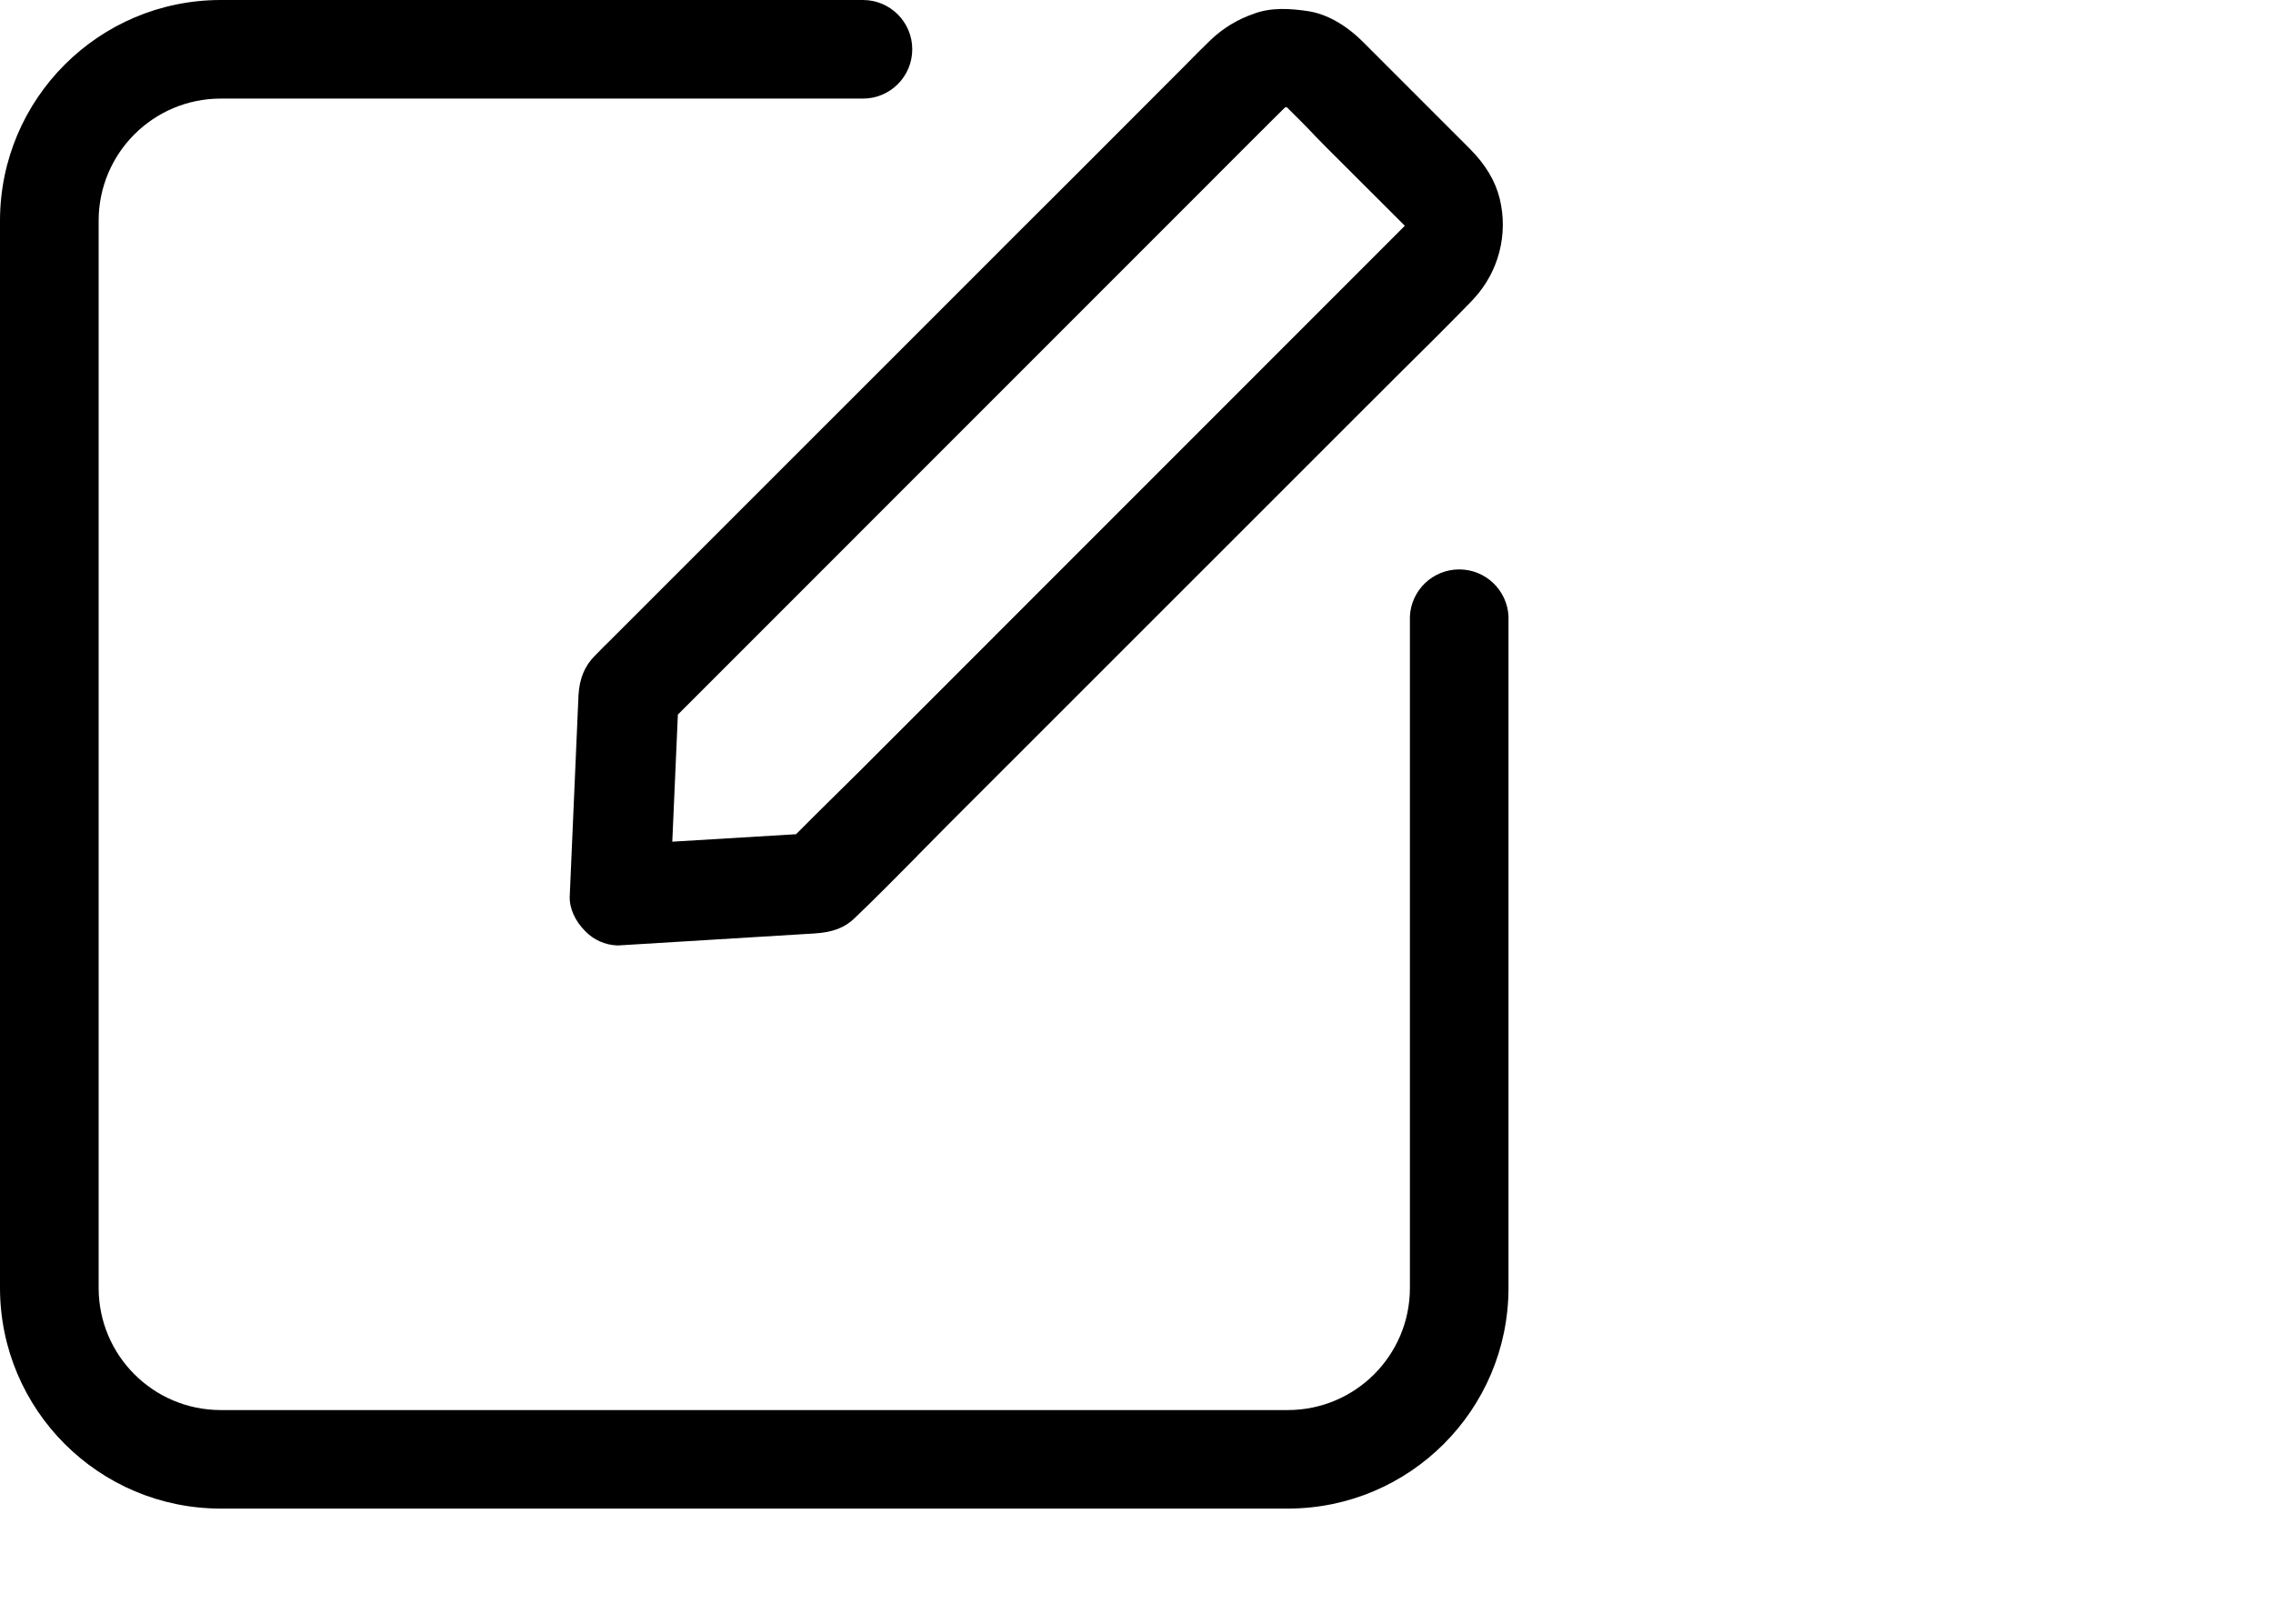
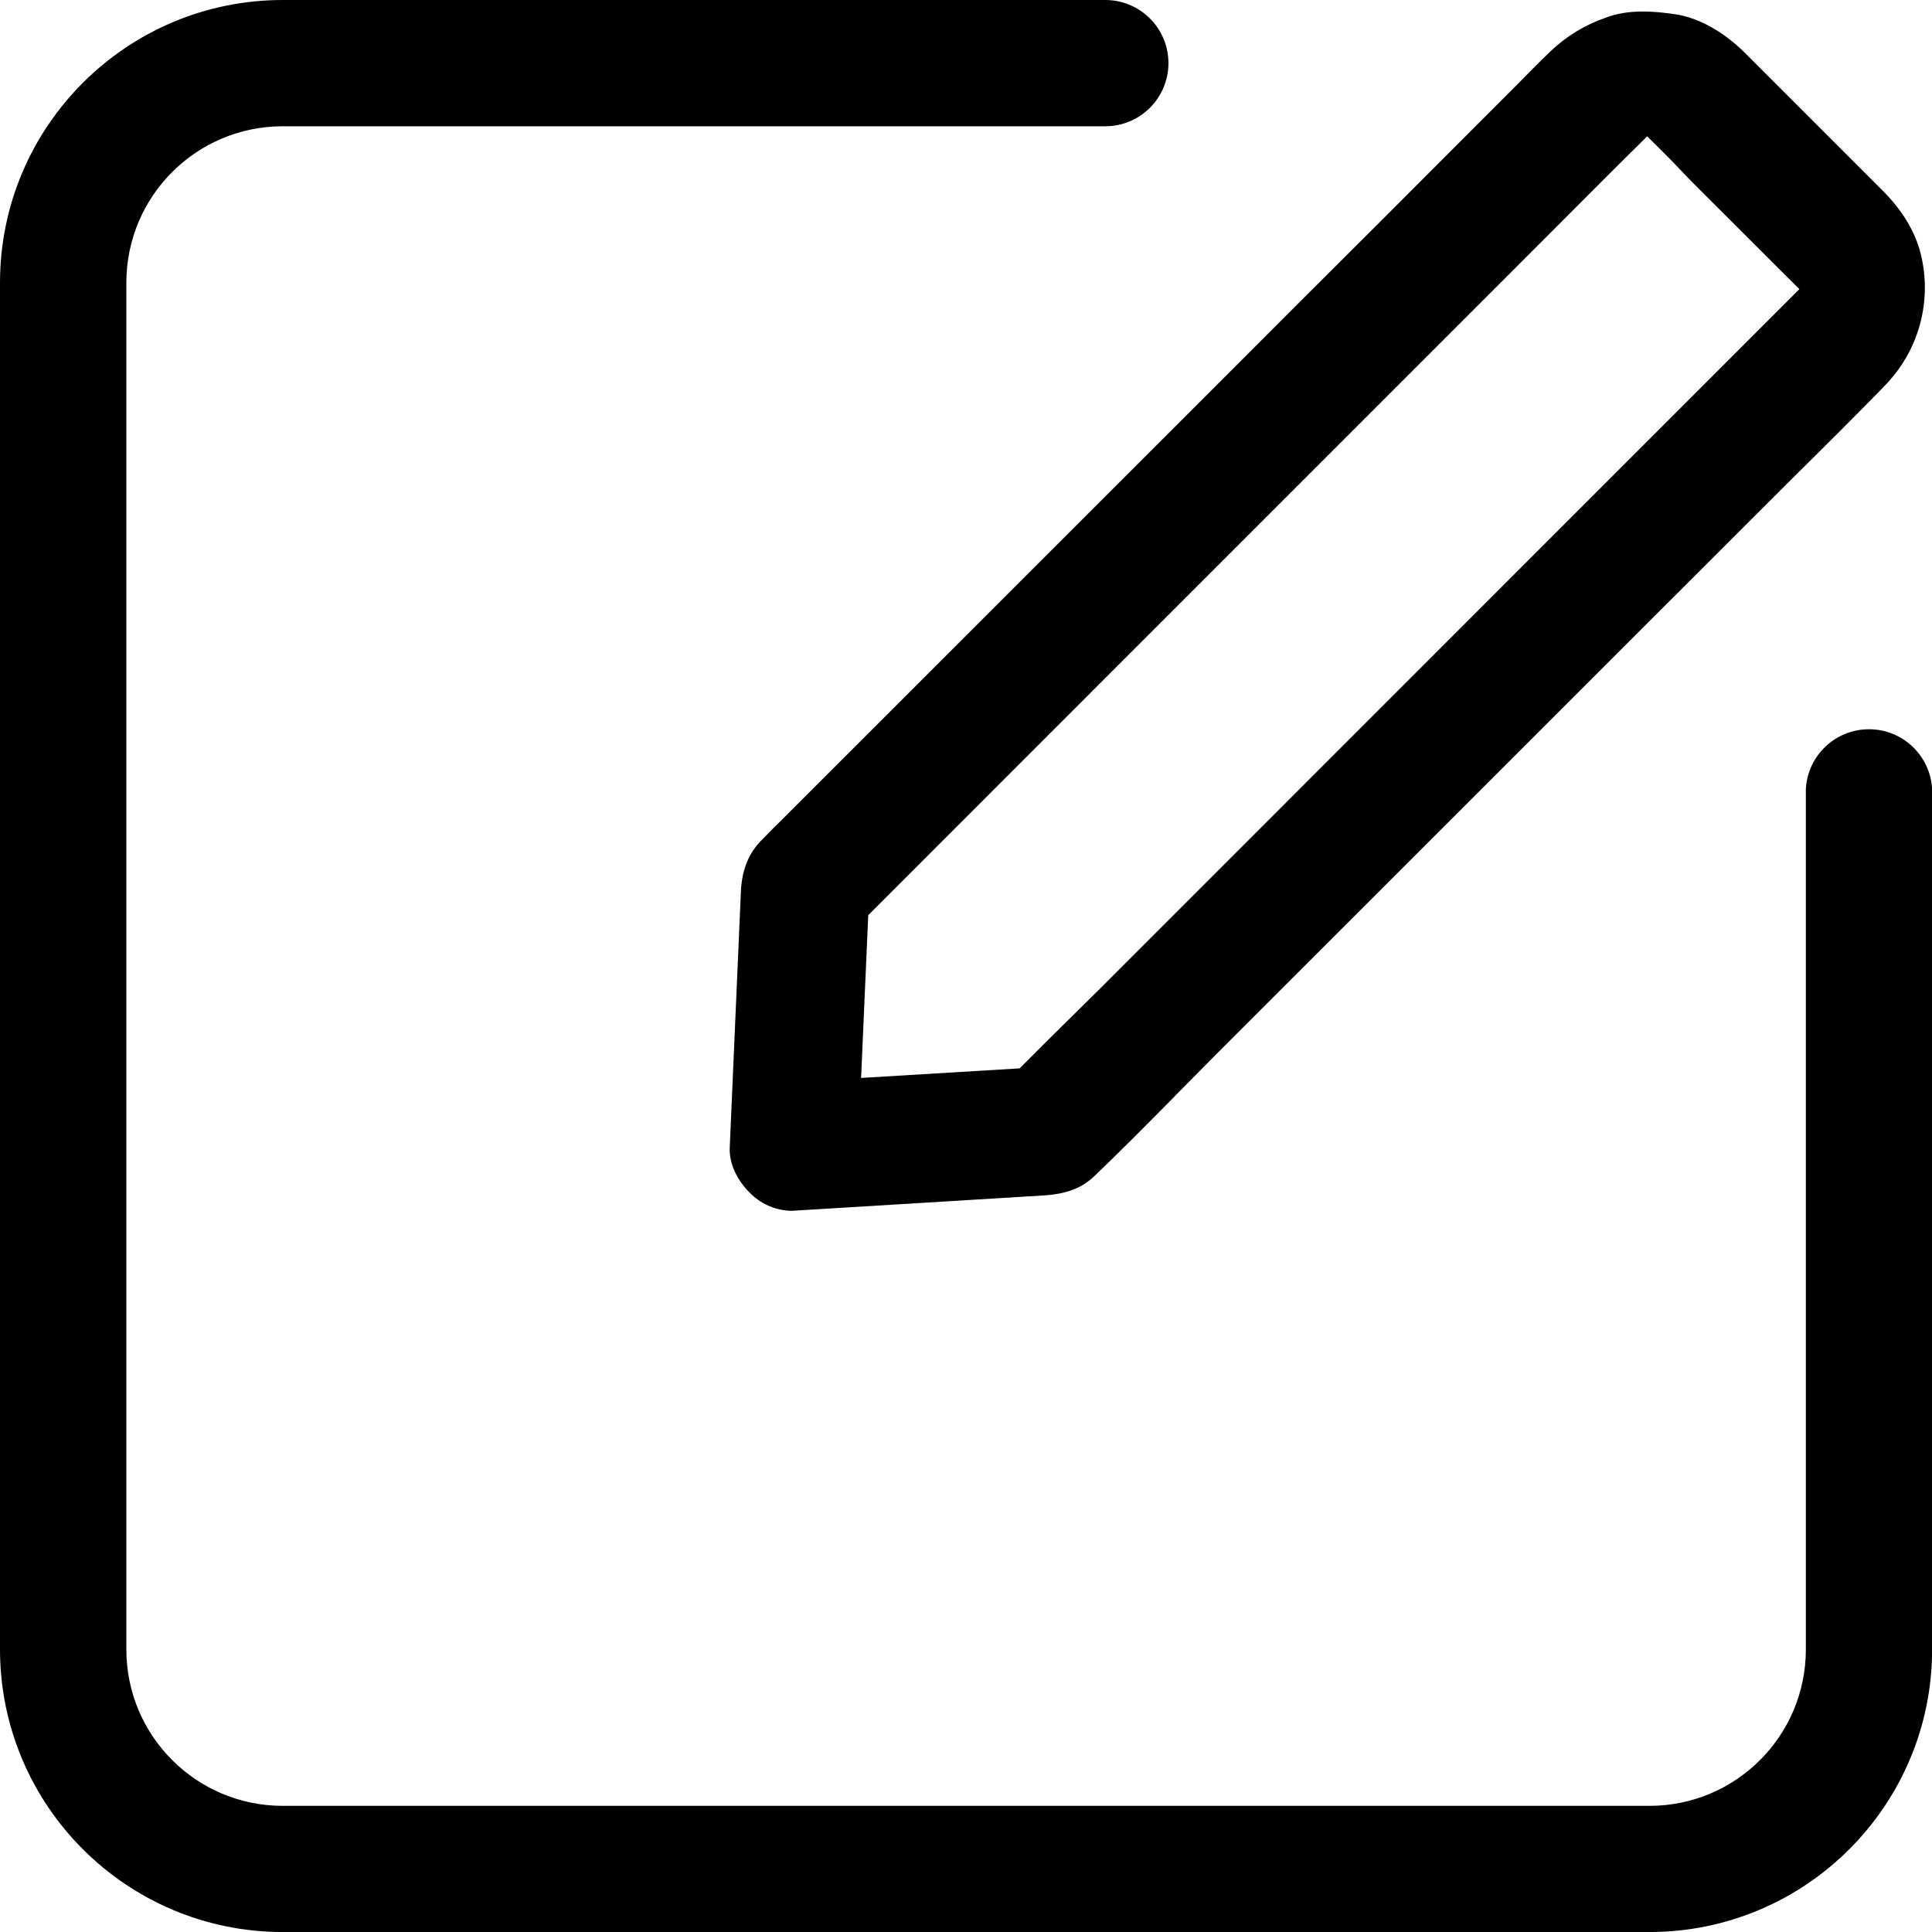
- <svg xmlns="http://www.w3.org/2000/svg" viewBox="0 0 35 25">
+ <svg xmlns="http://www.w3.org/2000/svg">
  <path d="M13.288 0a.759.759 0 110 1.518H3.396a1.88 1.88 0 00-1.877 1.877v16.438a1.88 1.88 0 001.877 1.877h16.437a1.88 1.88 0 001.877-1.877V9.488a.76.76 0 011.518 0v10.344a3.399 3.399 0 01-3.395 3.395H3.396A3.4 3.4 0 010 19.832V3.395A3.4 3.4 0 013.396 0zm6.022.21c.273-.1.564-.078.835-.038.276.042.57.205.83.461l.54.54 1.117 1.117c.24.24.394.497.46.766a1.68 1.68 0 01-.4 1.545l-.058.062c-.344.352-.7.707-1.048 1.05l-.631.63-6.33 6.328-.488.493-.038.04c-.307.31-.621.628-.939.932-.153.148-.339.219-.619.236l-3.014.184h-.03a.719.719 0 01-.484-.218c-.158-.156-.249-.358-.24-.543l.135-3.097c.016-.253.095-.443.248-.598l.157-.16.003-.002.082-.081 5.416-5.415a719.16 719.16 0 011.747-1.745l1.68-1.682c.144-.146.27-.275.397-.396a1.8 1.8 0 01.672-.408zm.493 1.428l-.221.219c-.153.151-.306.305-.457.456l-.536.537-8.151 8.152-.086 1.957 1.906-.115.312-.312.226-.224.05-.049.385-.38 8.401-8.403-1.211-1.209a8.233 8.233 0 01-.172-.175l-.027-.029c-.065-.068-.13-.137-.2-.206l-.22-.219z" fill="currentColor">
  </path>
</svg>
